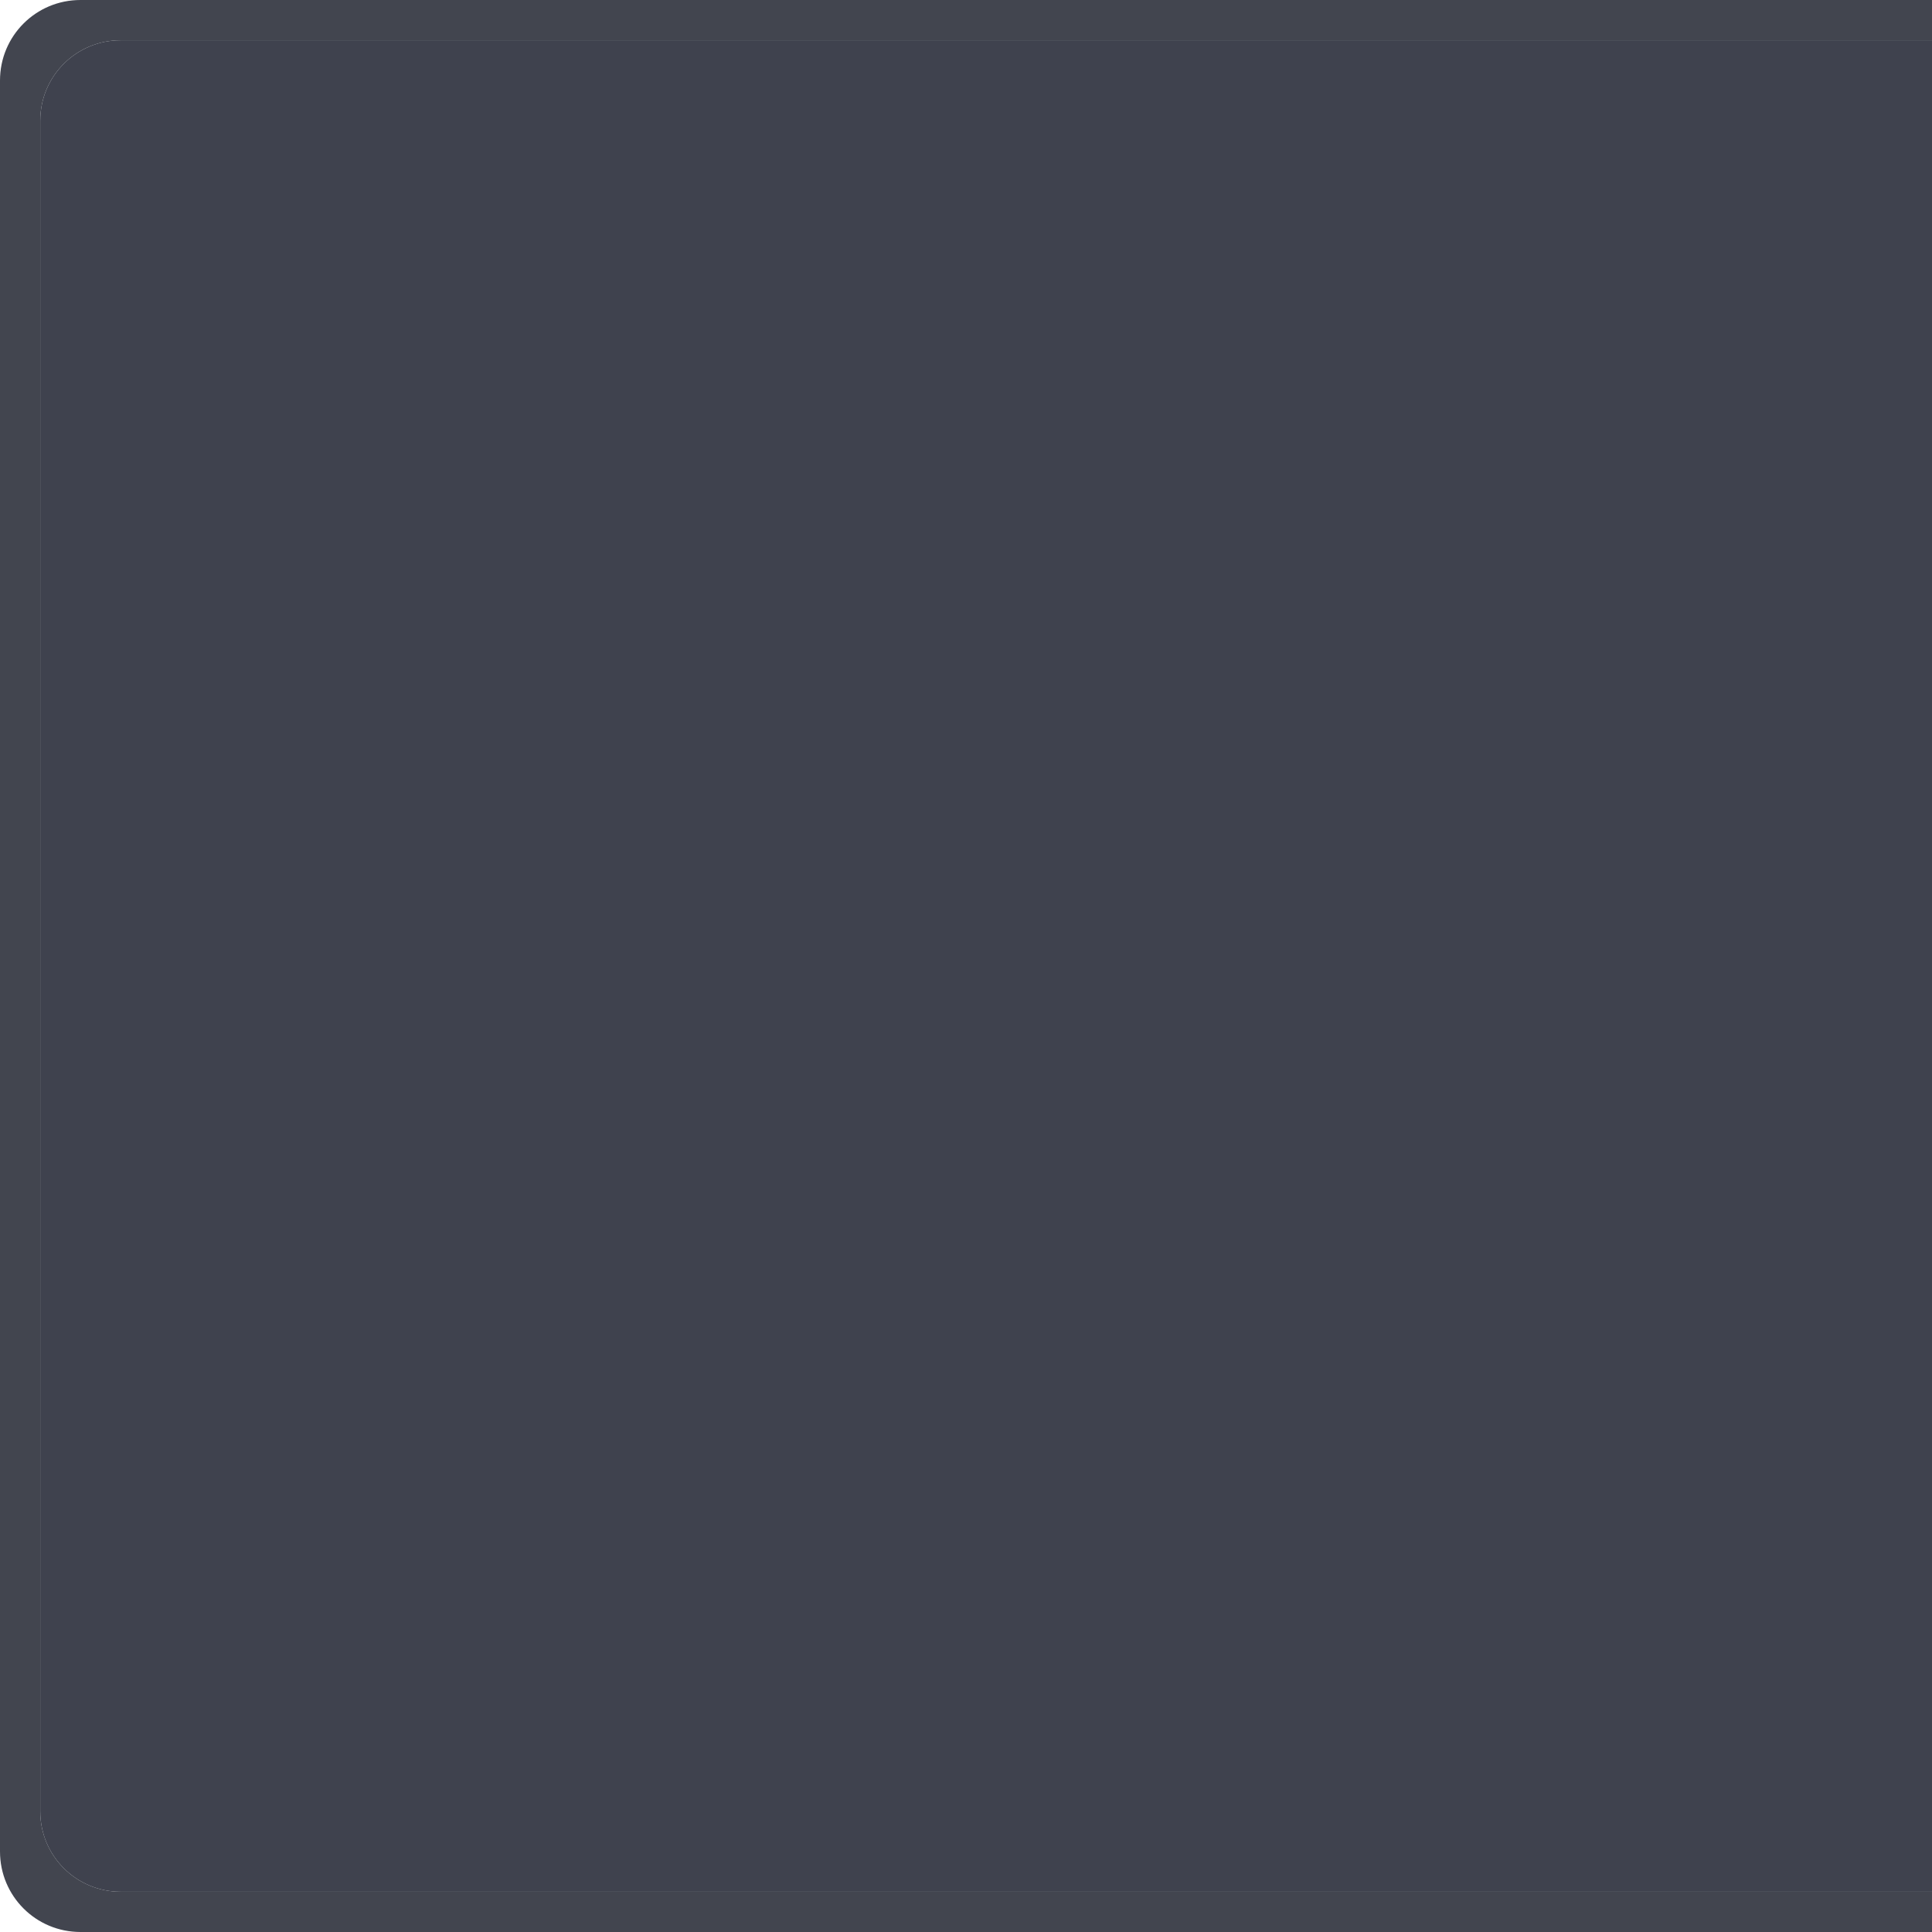
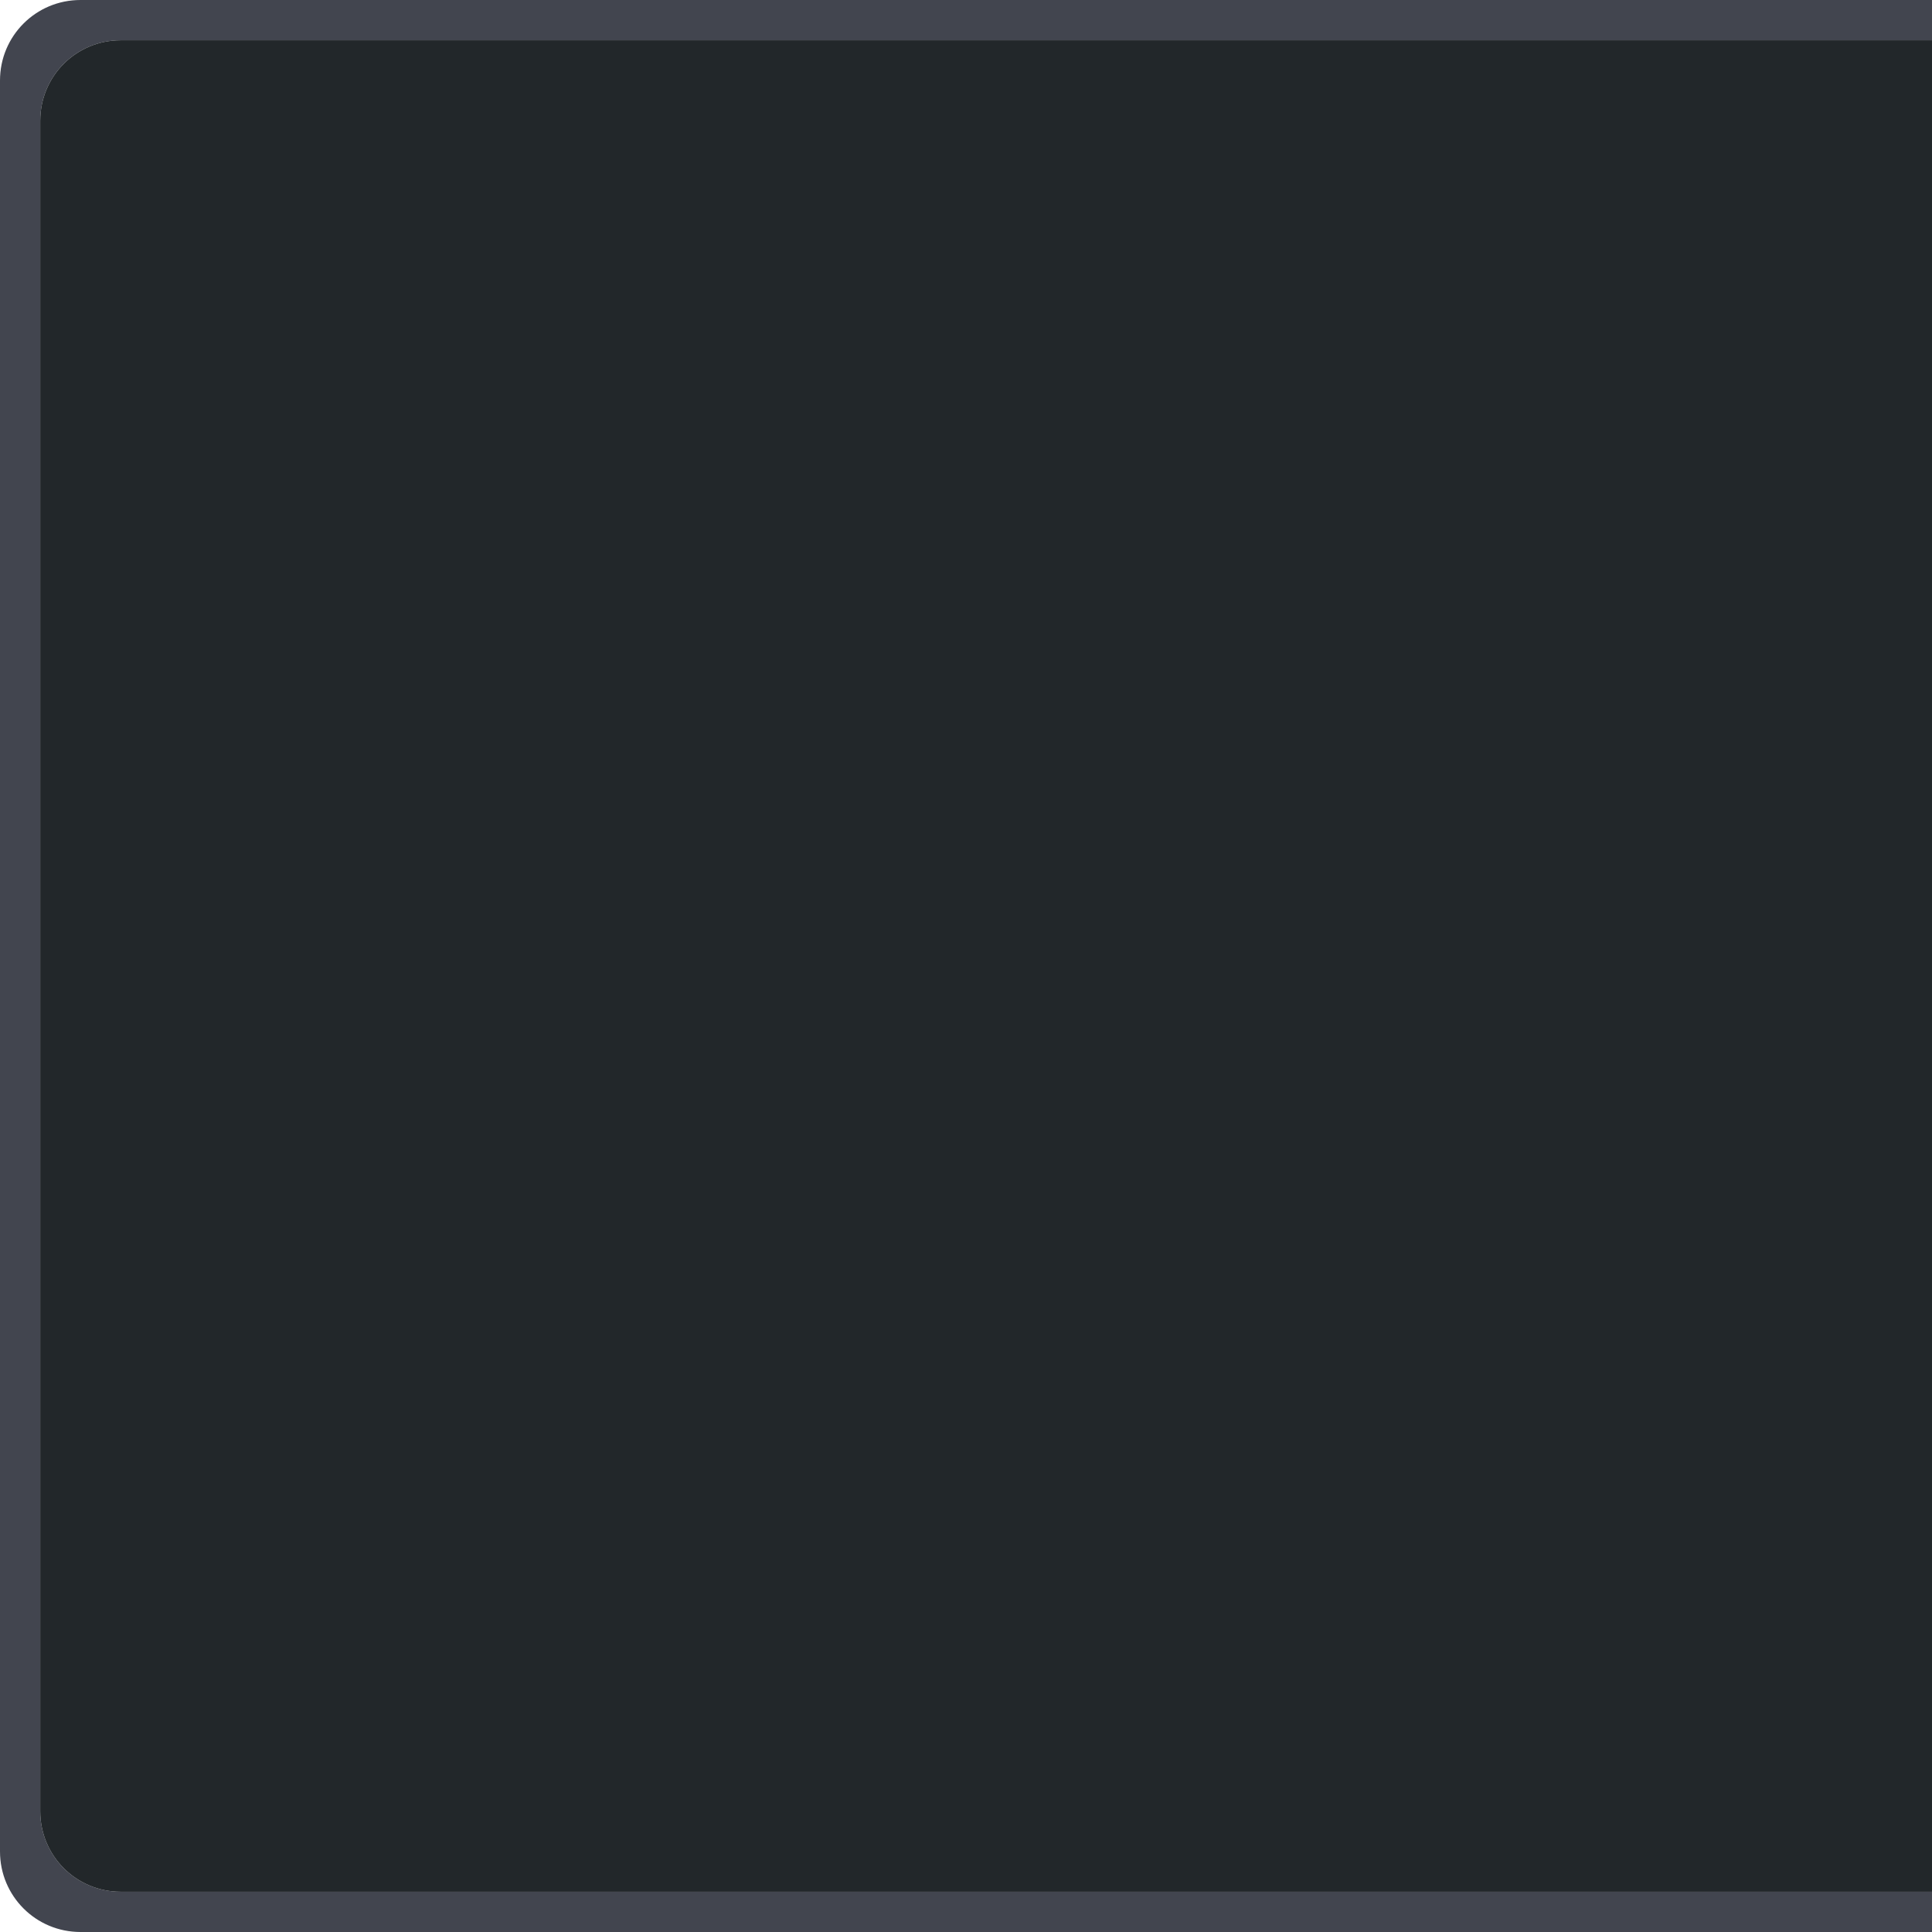
<svg xmlns="http://www.w3.org/2000/svg" width="48" height="48" viewBox="0 0 48 48" id="svg4793" version="1.1">
  <defs id="defs4795" />
  <g id="layer1" transform="translate(0,-1004.362)">
    <g id="g4136" transform="matrix(-1,0,0,1,48,0)">
      <path id="rect4749-1" transform="translate(0,1004.362)" d="m 0,0 0,1 45,0 c 1.108,0 2,0.892 2,2 l 0,42 c 0,1.108 -0.892,2 -2,2 l -45,0 0,1 46,0 c 1.108,0 2,-0.892 2,-2 L 48,2 C 48,0.892 47.108,0 46,0 L 0,0 Z" style="display:inline;opacity:0.81;fill:#161a26;fill-opacity:1;stroke:none;stroke-width:2;stroke-linecap:round;stroke-linejoin:miter;stroke-miterlimit:4;stroke-dasharray:none;stroke-dashoffset:0;stroke-opacity:1" />
-       <path id="rect4749-48" d="m 45,1005.362 c 1.108,0 2,0.892 2,2 l 0,42 c 0,1.108 -0.892,2 -2,2 l -45,0 0,-46 z" style="display:inline;opacity:0.95;fill:#353945;fill-opacity:1;stroke:none;stroke-width:2;stroke-linecap:round;stroke-linejoin:miter;stroke-miterlimit:4;stroke-dasharray:none;stroke-dashoffset:0;stroke-opacity:1" />
+       <path id="rect4749-48" d="m 45,1005.362 c 1.108,0 2,0.892 2,2 l 0,42 c 0,1.108 -0.892,2 -2,2 l -45,0 0,-46 z" style="display:inline;opacity:0.95;fill:#171C1F;fill-opacity:1;stroke:none;stroke-width:2;stroke-linecap:round;stroke-linejoin:miter;stroke-miterlimit:4;stroke-dasharray:none;stroke-dashoffset:0;stroke-opacity:1" />
    </g>
  </g>
</svg>
